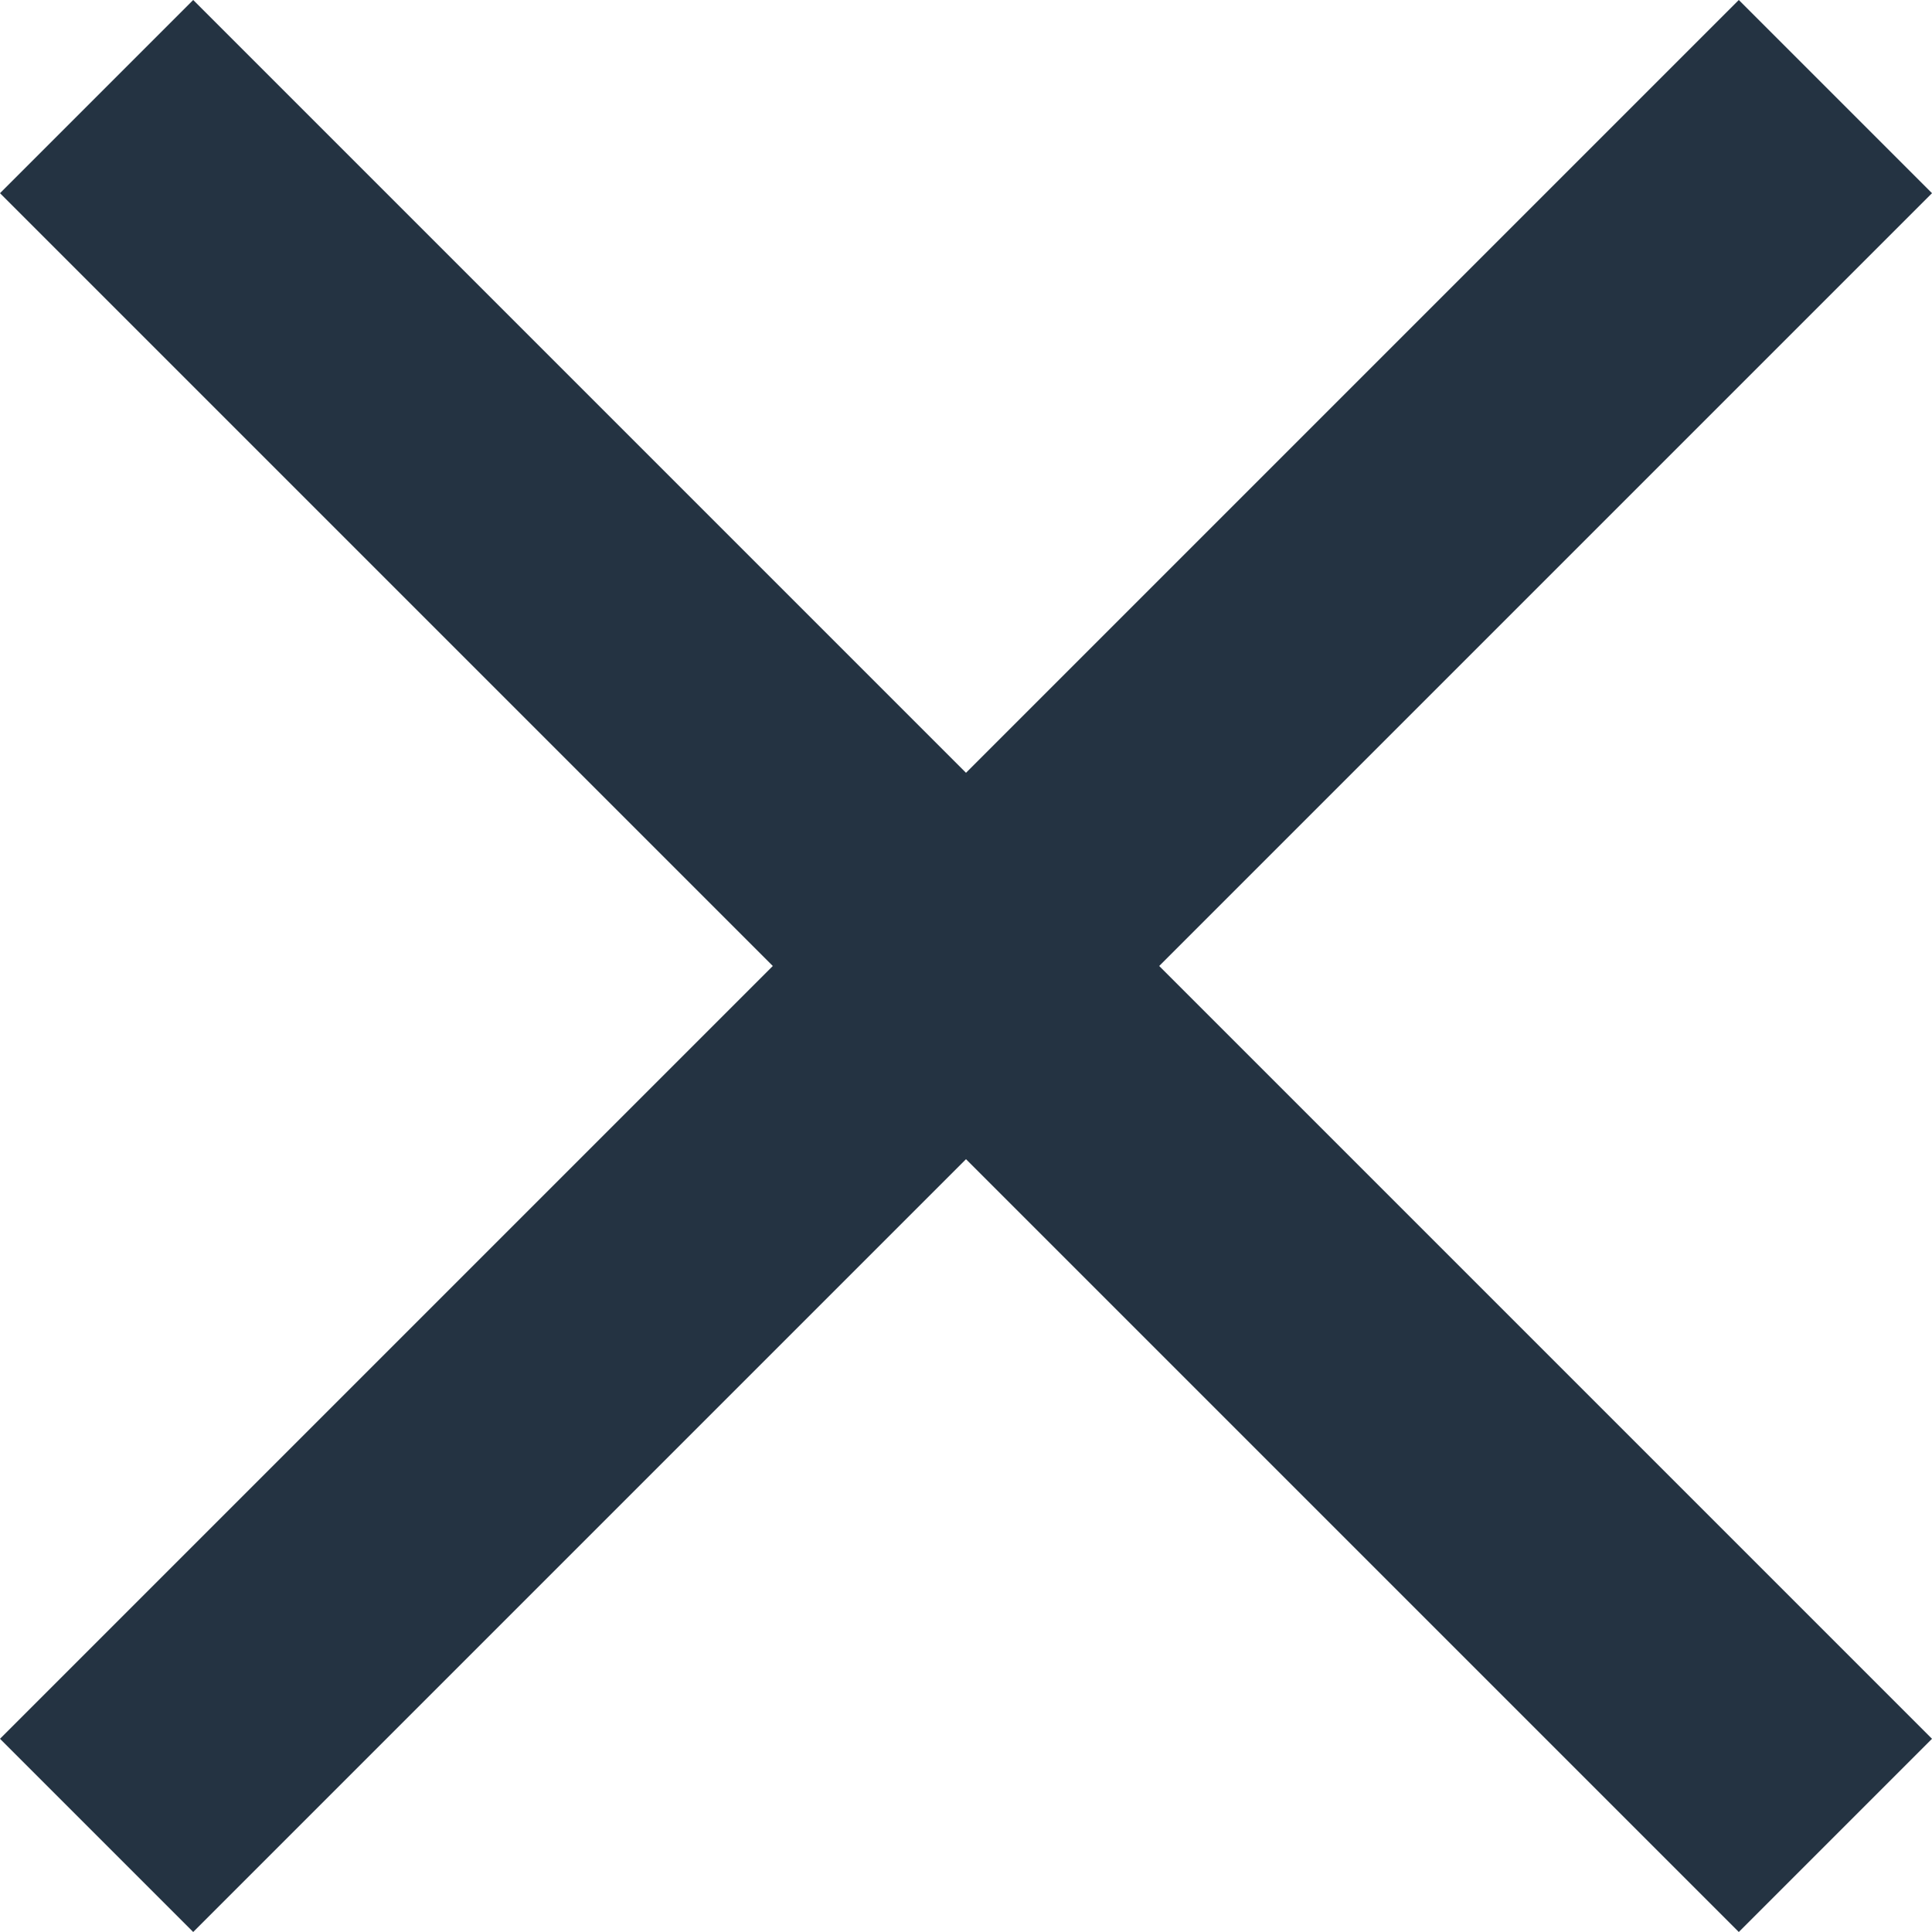
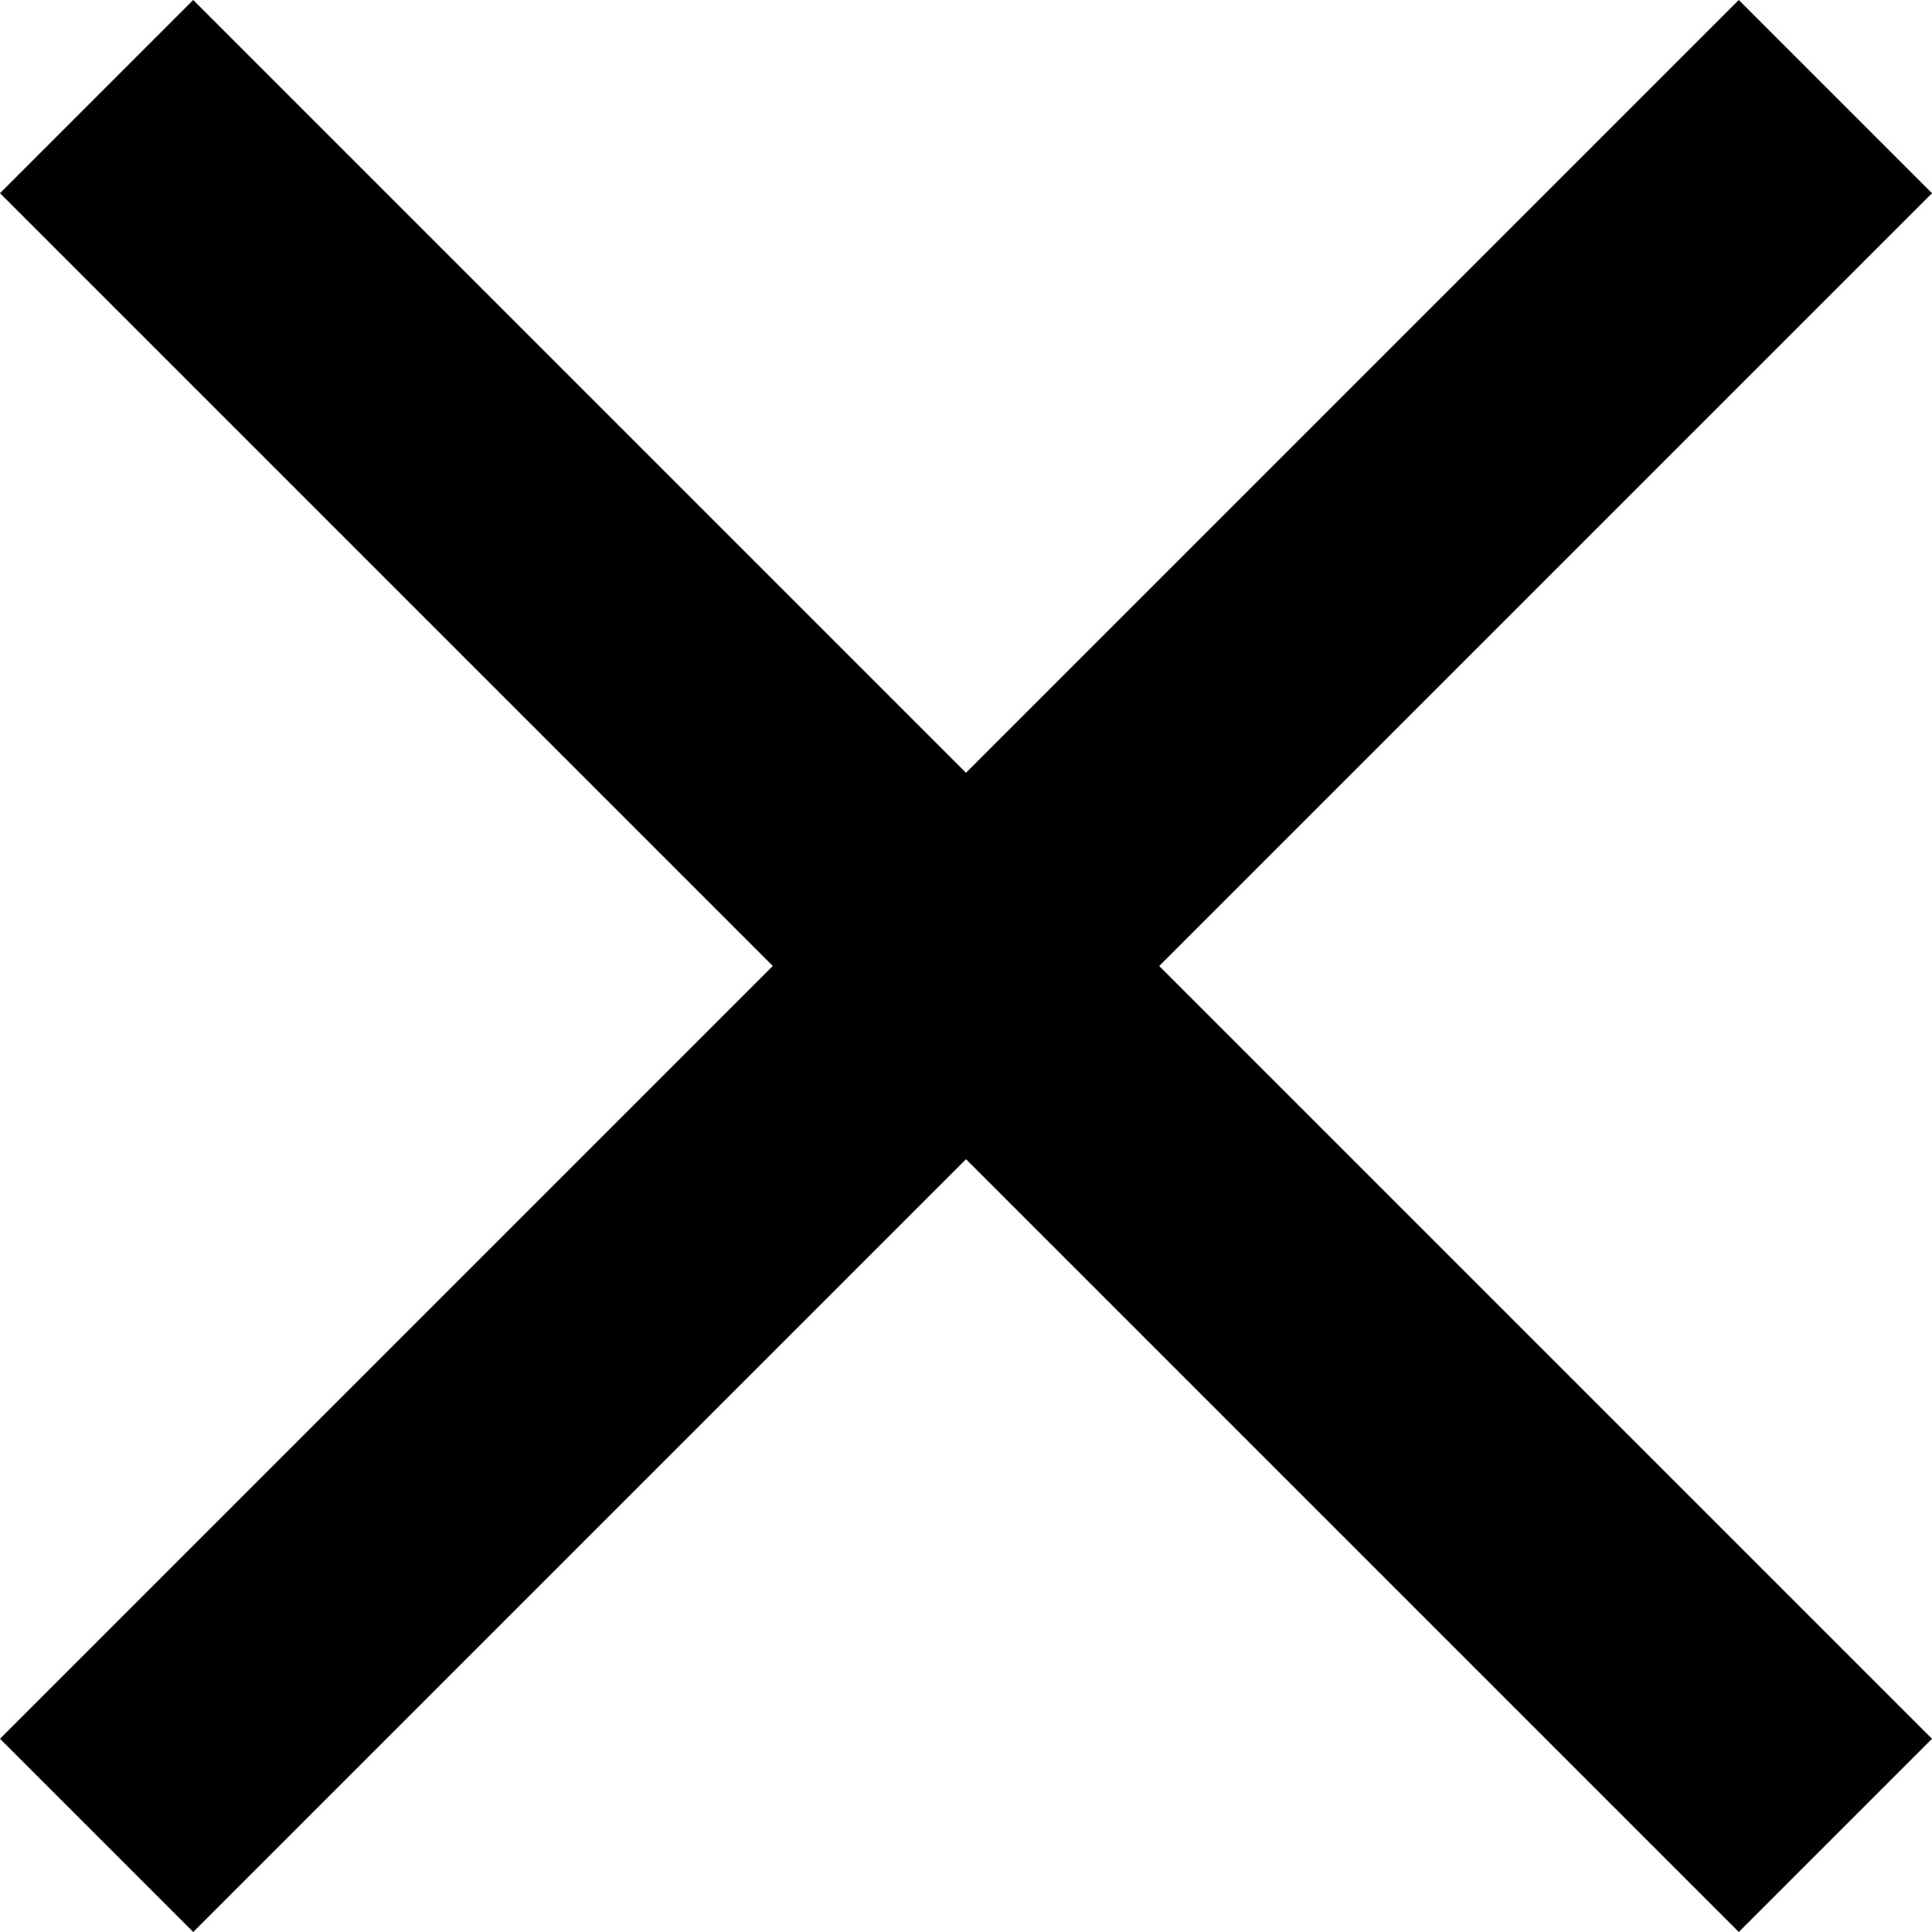
<svg xmlns="http://www.w3.org/2000/svg" height="14px" version="1.1" viewBox="0 0 14 14" width="14px">
-   <g fill="none" fill-rule="evenodd" id="Page-1" stroke="none" stroke-width="1">
-     <g fill="hsl(210, 30%, 20%)" id="Core" transform="translate(-341, -89)">
+   <g fill-rule="evenodd" id="Page-1" stroke="none" stroke-width="1">
+     <g fill="" id="Core" transform="translate(-341, -89)">
      <g id="close" transform="translate(341, 89)">
        <path d="M14,1.4 L12.6,0 L7,5.6 L1.4,0 L0,1.4 L5.6,7 L0,12.6 L1.4,14 L7,8.4 L12.6,14 L14,12.6 L8.4,7 L14,1.4 Z" id="Shape" />
      </g>
    </g>
  </g>
</svg>
